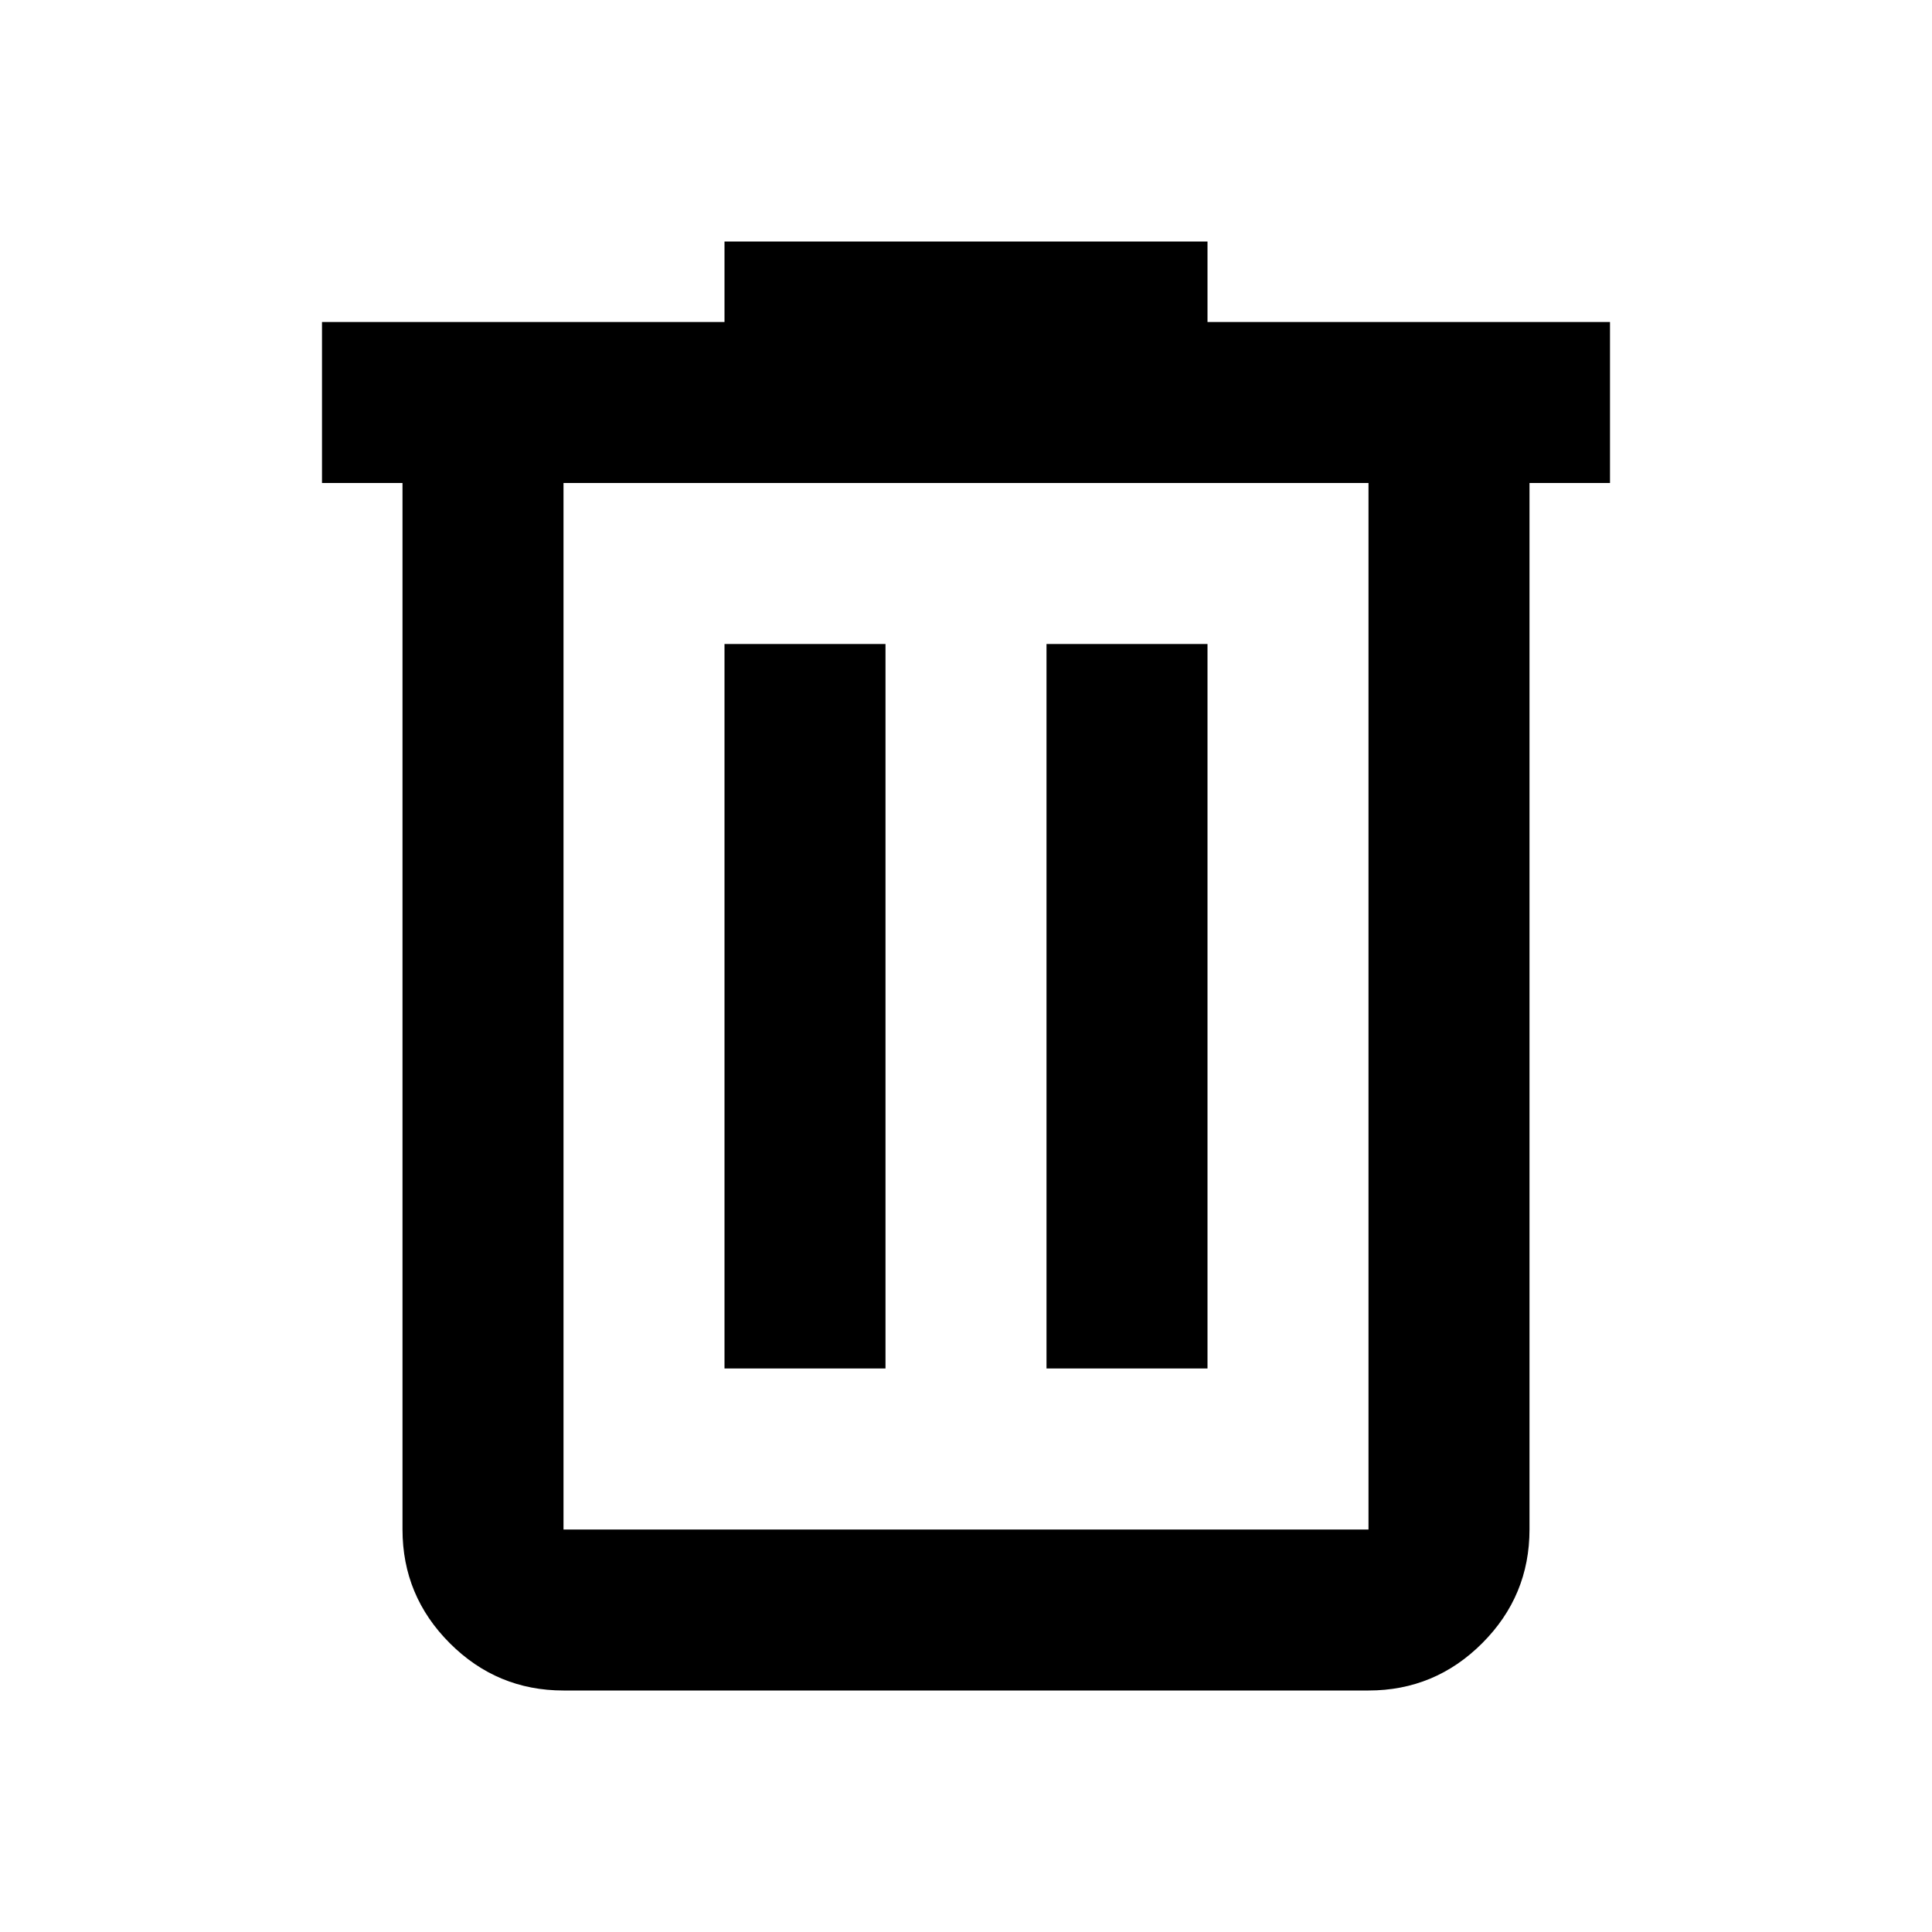
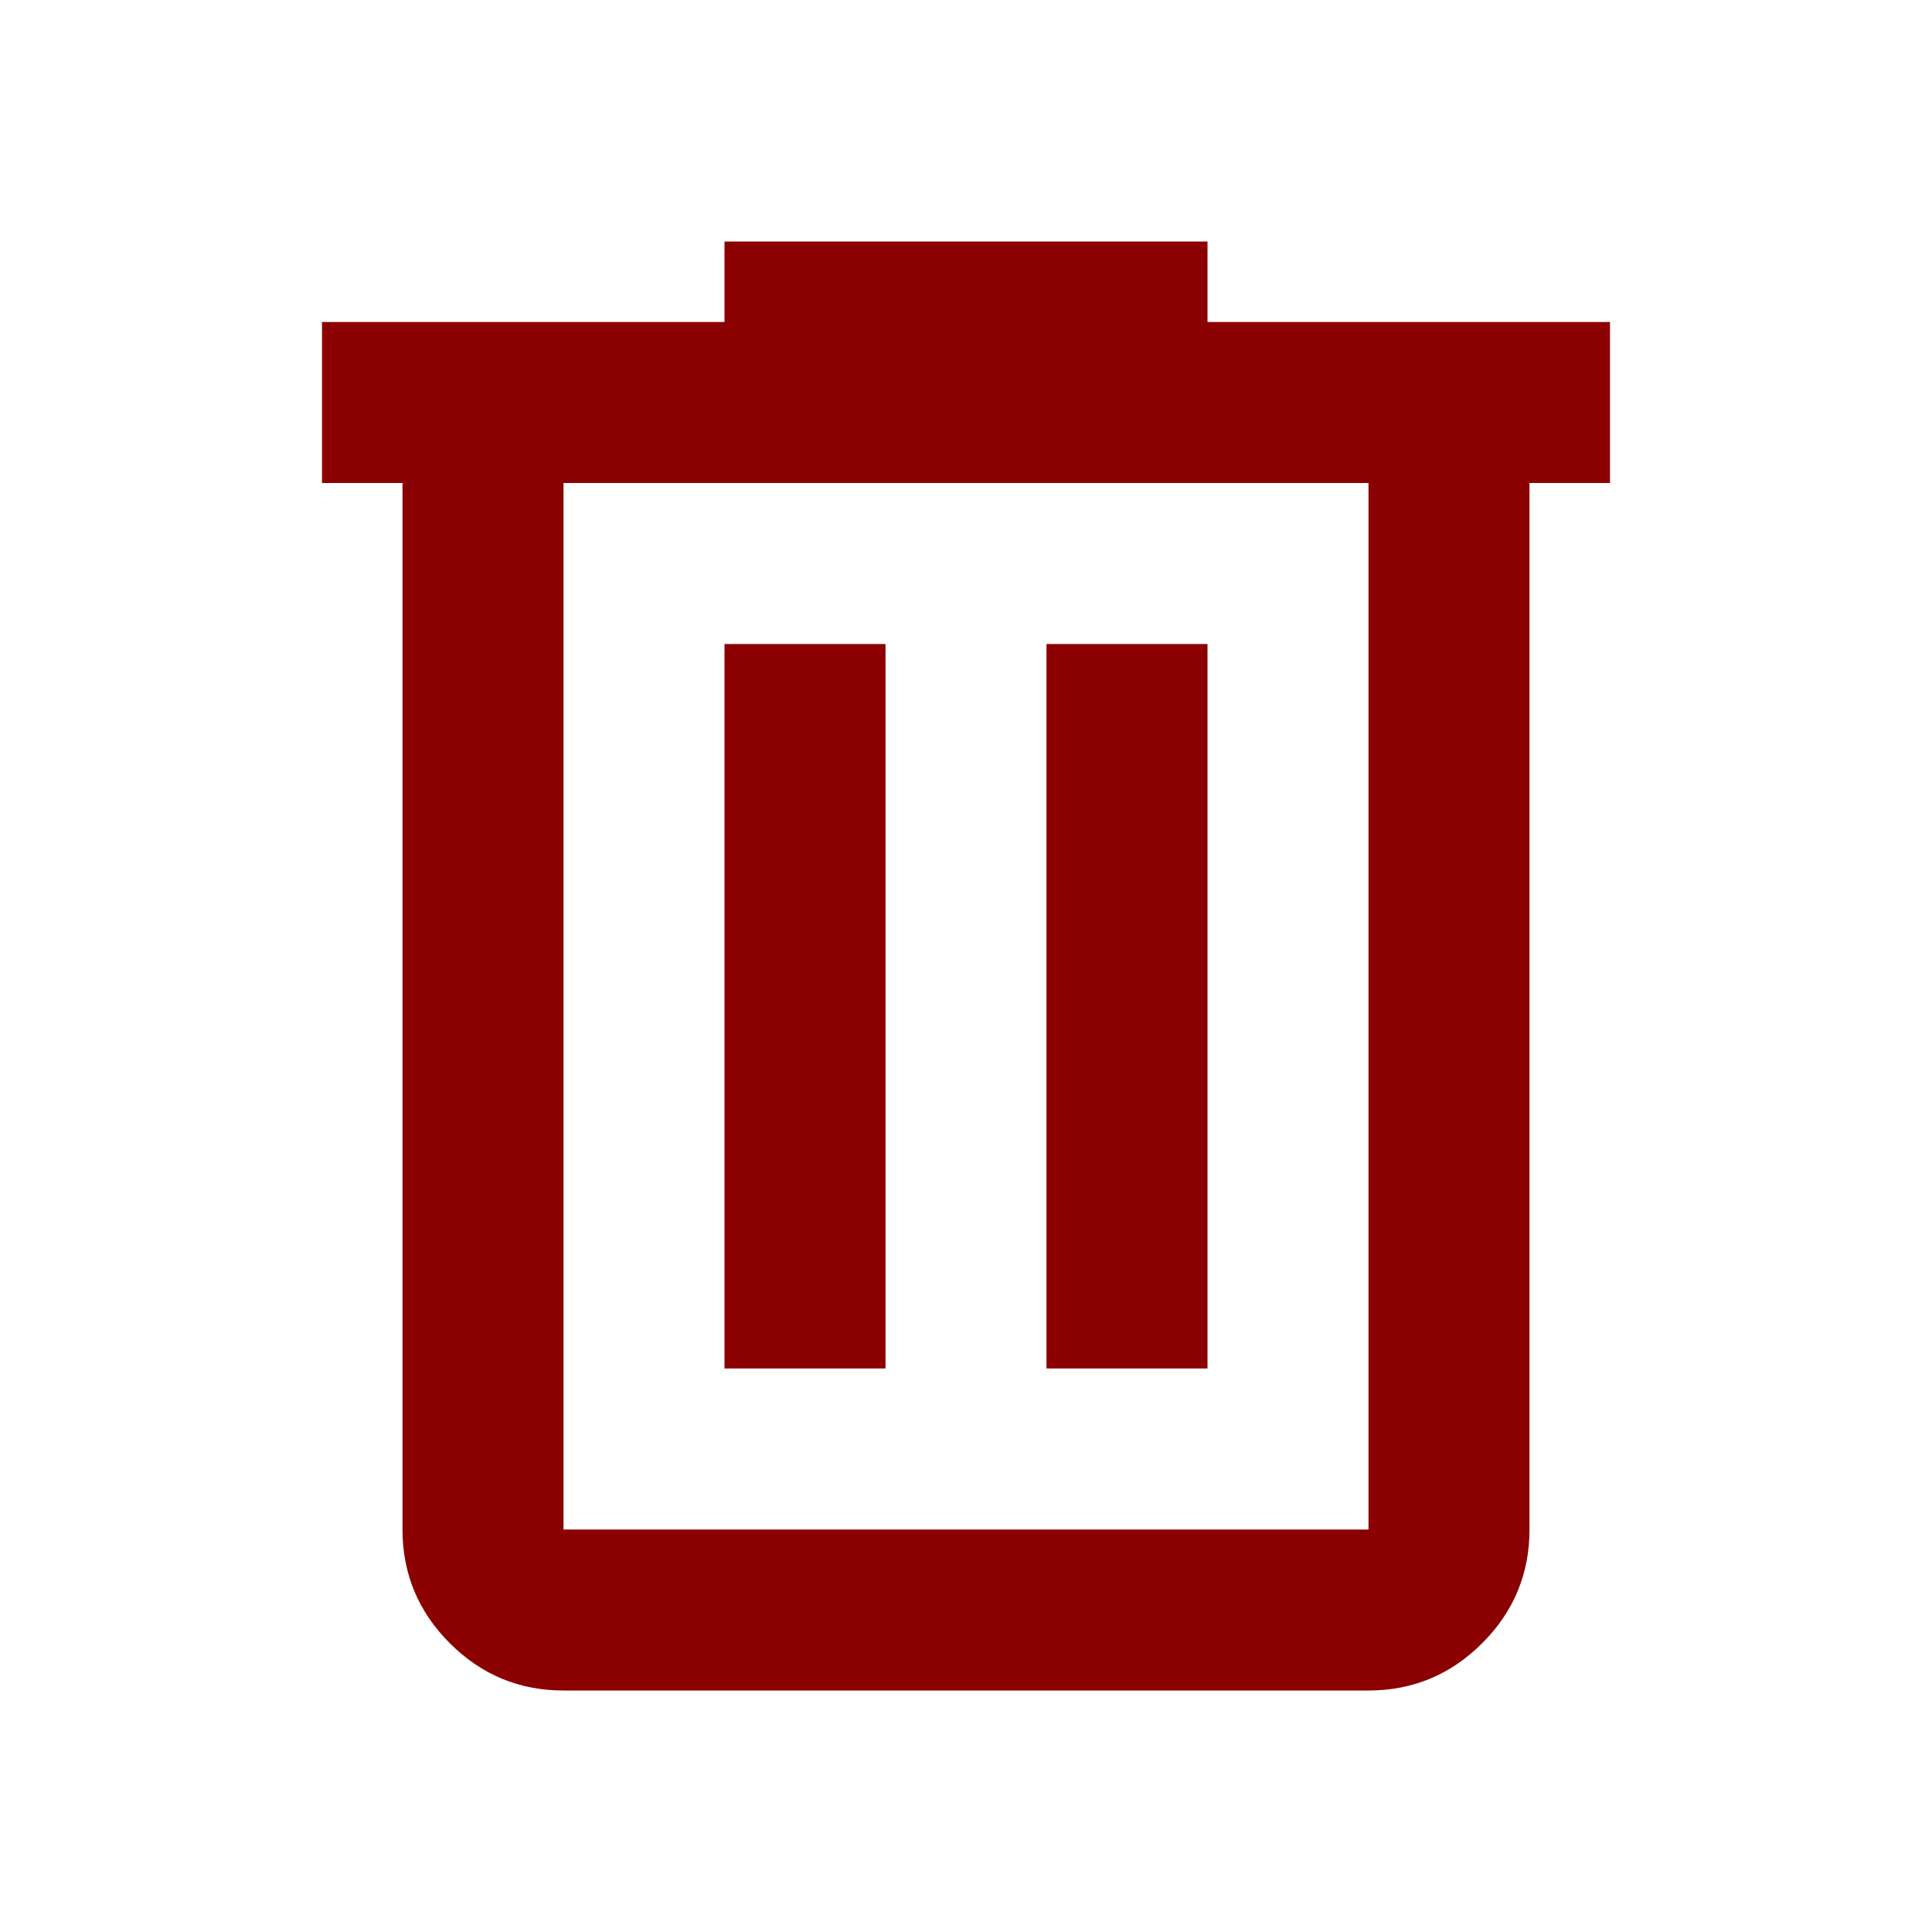
- <svg xmlns="http://www.w3.org/2000/svg" height="24px" viewBox="0 -960 960 960" width="24px" fill="currentColor">
+ <svg xmlns="http://www.w3.org/2000/svg" height="24px" viewBox="0 -960 960 960" width="24px" fill="darkred">
  <path d="M280-120q-33 0-56.5-23.5T200-200v-520h-40v-80h200v-40h240v40h200v80h-40v520q0 33-23.5 56.5T680-120H280Zm400-600H280v520h400v-520ZM360-280h80v-360h-80v360Zm160 0h80v-360h-80v360ZM280-720v520-520Z" />
</svg>
